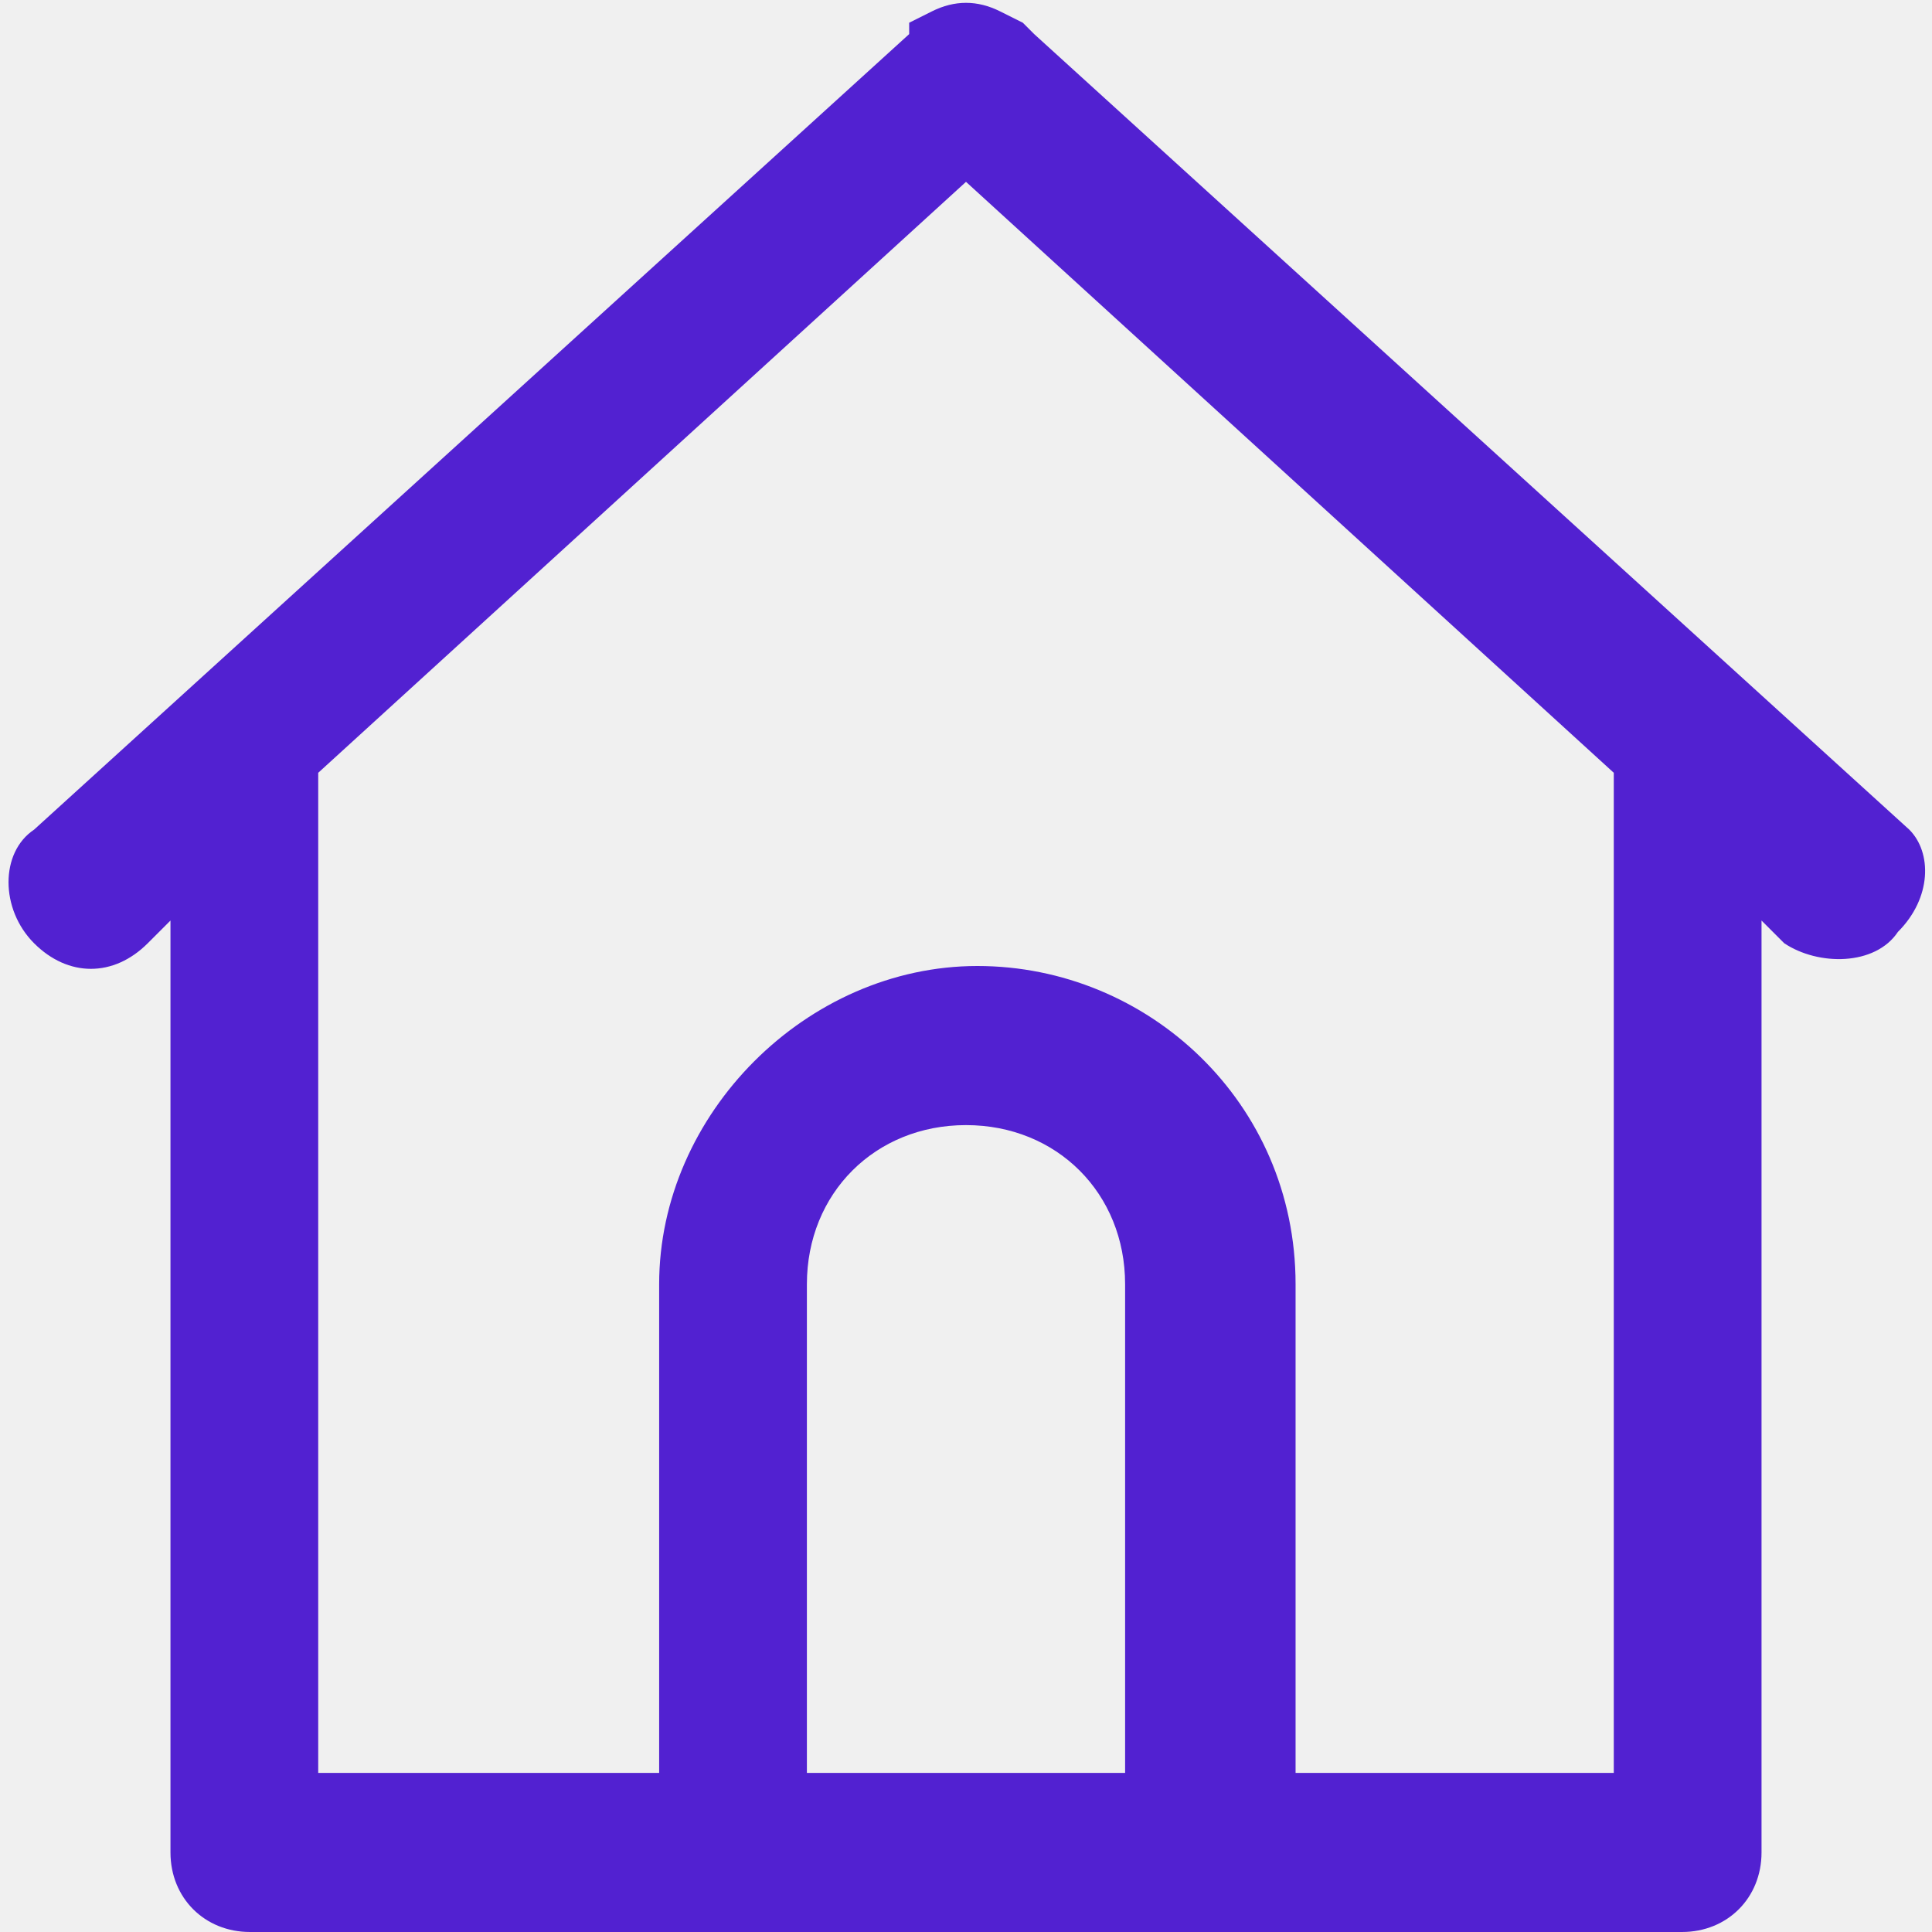
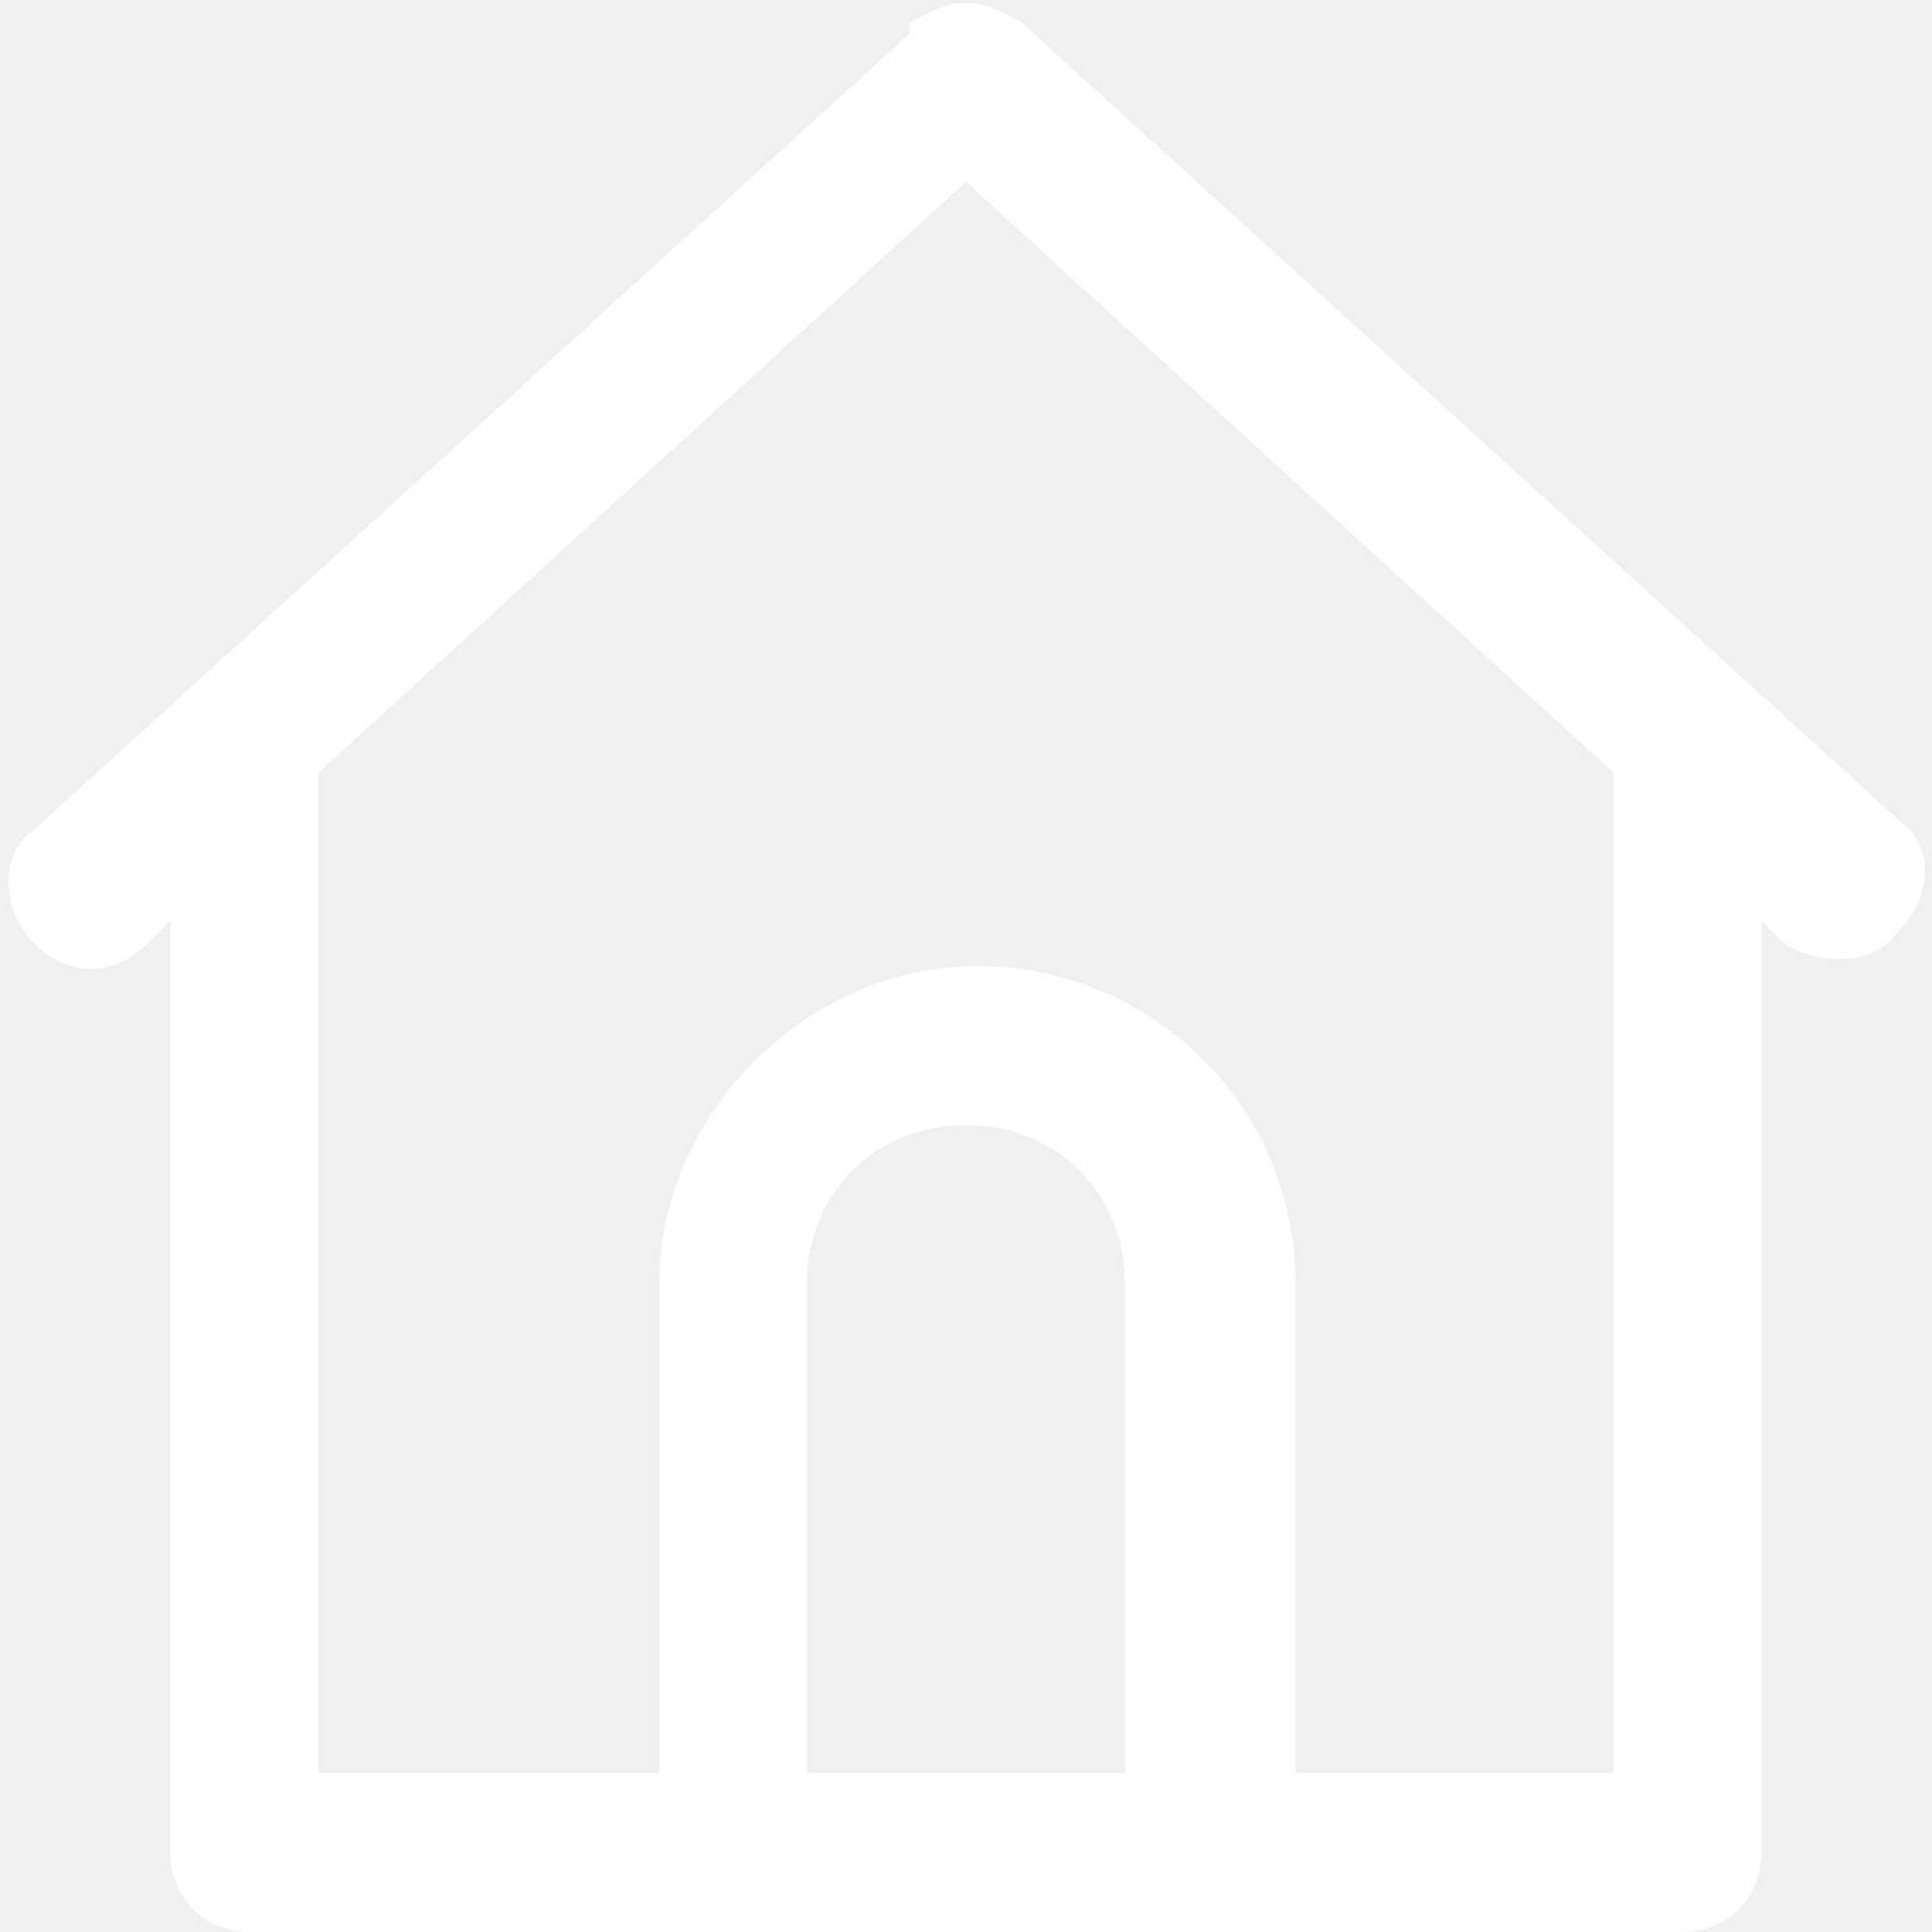
<svg xmlns="http://www.w3.org/2000/svg" version="1.1" id="Слой_1" x="0px" y="0px" viewBox="0 0 17 17" style="enable-background:new 0 0 17 17;" xml:space="preserve">
  <g>
-     <path fill="#5221d1" d="M16.8,7.3l-7.7-7L9,0.2L8.8,0.1l0,0C8.6,0,8.4,0,8.2,0.1l0,0L8,0.2v0.1l-7.7,7C0,7.5,0,8,0.3,8.3c0.3,0.3,0.7,0.3,1,0   l0.2-0.2v8.2c0,0.4,0.3,0.7,0.7,0.7h12.6c0.4,0,0.7-0.3,0.7-0.7c0,0,0,0,0,0V8.1l0.2,0.2c0.3,0.2,0.8,0.2,1-0.1   C17,7.9,17,7.5,16.8,7.3z M7.1,15.6v-4.3c0-0.8,0.6-1.4,1.4-1.4s1.4,0.6,1.4,1.4v4.3H7.1z M14.2,15.6h-2.8v-4.3   c0-1.6-1.3-2.8-2.8-2.8s-2.8,1.3-2.8,2.8c0,0,0,0,0,0v4.3H2.8V6.8l5.7-5.2l5.7,5.2V15.6z" />
+     <path fill="#fff" d="M16.8,7.3l-7.7-7L9,0.2L8.8,0.1l0,0C8.6,0,8.4,0,8.2,0.1l0,0L8,0.2v0.1l-7.7,7C0,7.5,0,8,0.3,8.3c0.3,0.3,0.7,0.3,1,0   l0.2-0.2v8.2c0,0.4,0.3,0.7,0.7,0.7h12.6c0.4,0,0.7-0.3,0.7-0.7c0,0,0,0,0,0V8.1l0.2,0.2c0.3,0.2,0.8,0.2,1-0.1   C17,7.9,17,7.5,16.8,7.3z M7.1,15.6v-4.3c0-0.8,0.6-1.4,1.4-1.4s1.4,0.6,1.4,1.4v4.3H7.1z M14.2,15.6h-2.8v-4.3   c0-1.6-1.3-2.8-2.8-2.8s-2.8,1.3-2.8,2.8c0,0,0,0,0,0v4.3H2.8V6.8l5.7-5.2l5.7,5.2V15.6z" />
  </g>
</svg>
